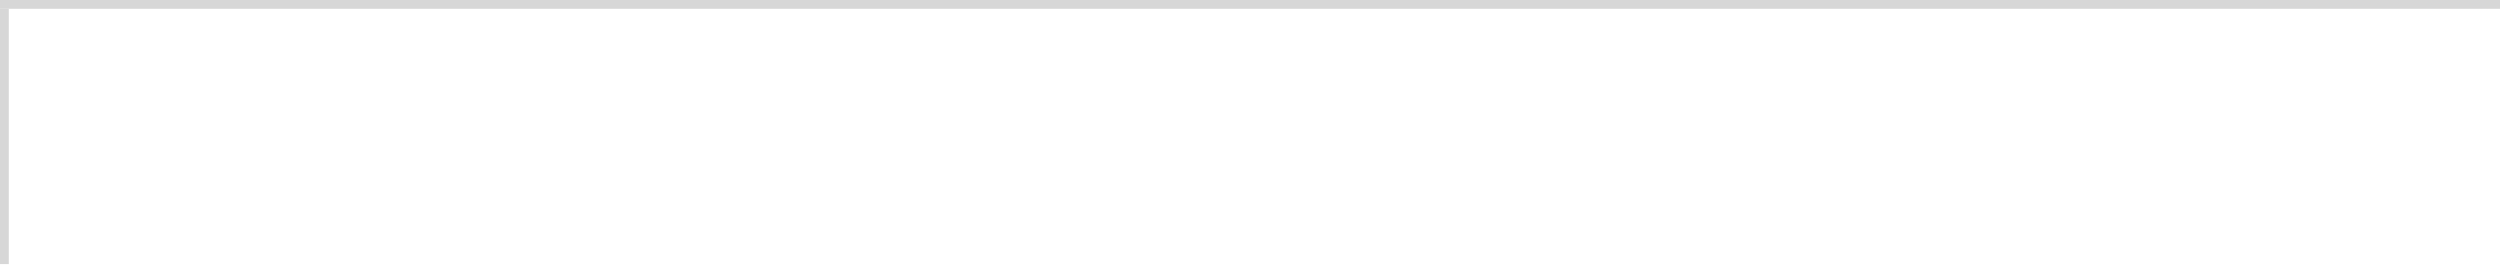
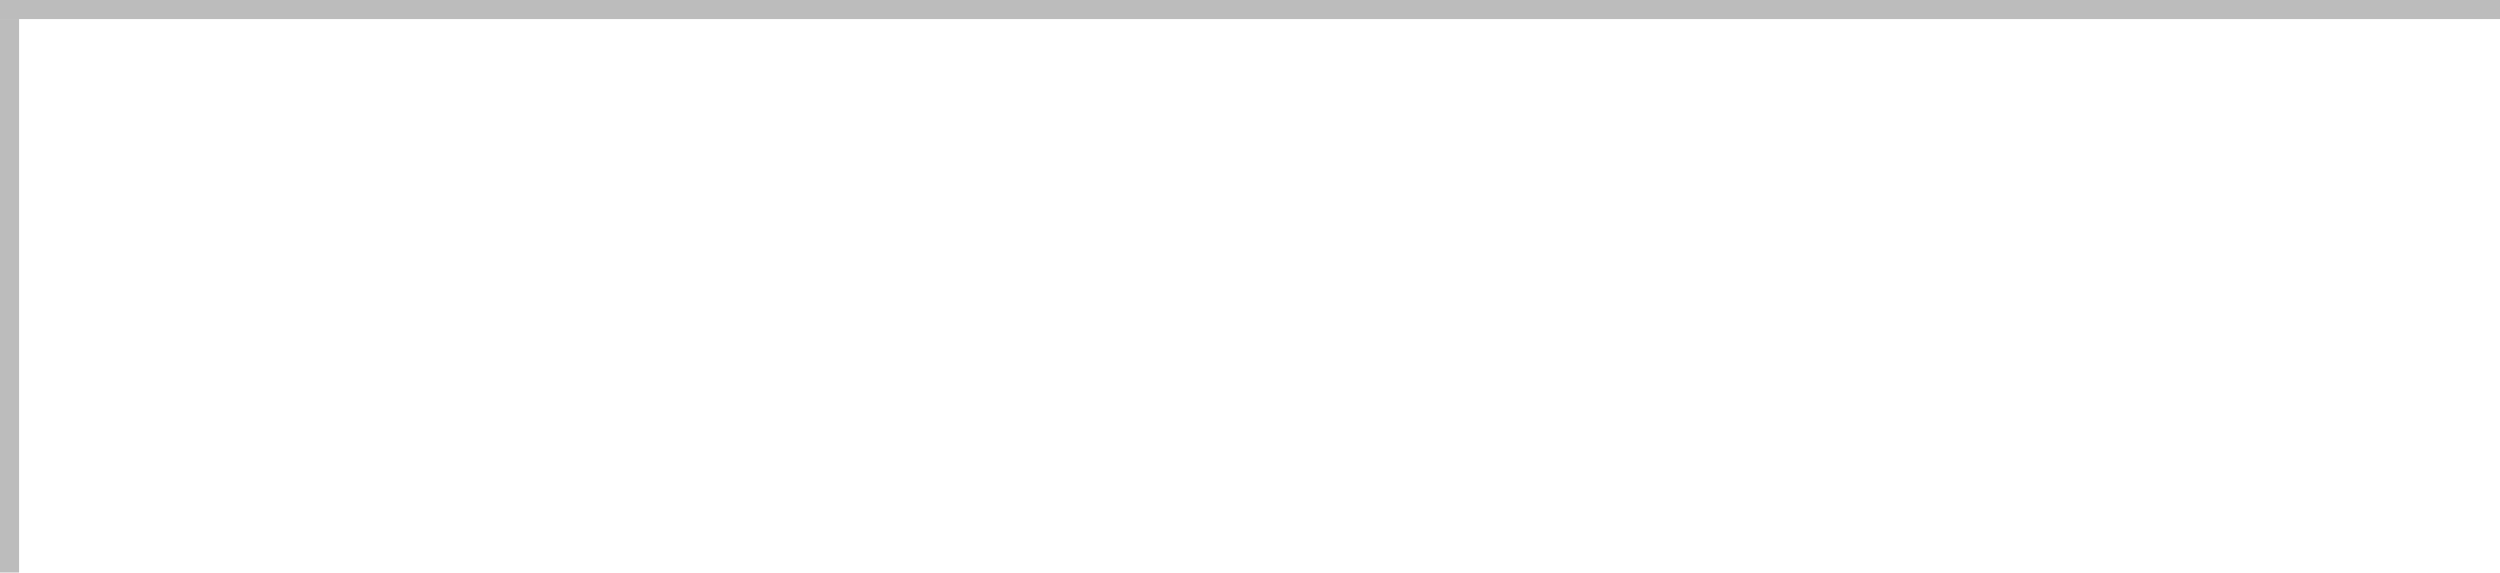
- <svg xmlns="http://www.w3.org/2000/svg" version="1.1" width="284px" height="30px" viewBox="0 65 284 30">
-   <path d="M 1 1  L 284 1  L 284 30  L 1 30  L 1 1  Z " fill-rule="nonzero" fill="rgba(255, 255, 255, 1)" stroke="none" transform="matrix(1 0 0 1 0 65 )" class="fill" />
-   <path d="M 0.5 1  L 0.5 30  " stroke-width="1" stroke-dasharray="0" stroke="rgba(215, 215, 215, 1)" fill="none" transform="matrix(1 0 0 1 0 65 )" class="stroke" />
-   <path d="M 0 0.5  L 284 0.5  " stroke-width="1" stroke-dasharray="0" stroke="rgba(215, 215, 215, 1)" fill="none" transform="matrix(1 0 0 1 0 65 )" class="stroke" />
+ <svg xmlns="http://www.w3.org/2000/svg" version="1.1" width="131px" height="30px" viewBox="0 0 131 30">
+   <path d="M 1 1  L 131 1  L 131 30  L 1 30  L 1 1  Z " fill-rule="nonzero" fill="rgba(255, 255, 255, 1)" stroke="none" class="fill" />
+   <path d="M 0.5 1  L 0.5 30  " stroke-width="1" stroke-dasharray="0" stroke="rgba(121, 121, 121, 0.498)" fill="none" class="stroke" />
+   <path d="M 0 0.5  L 131 0.5  " stroke-width="1" stroke-dasharray="0" stroke="rgba(121, 121, 121, 0.498)" fill="none" class="stroke" />
</svg>
